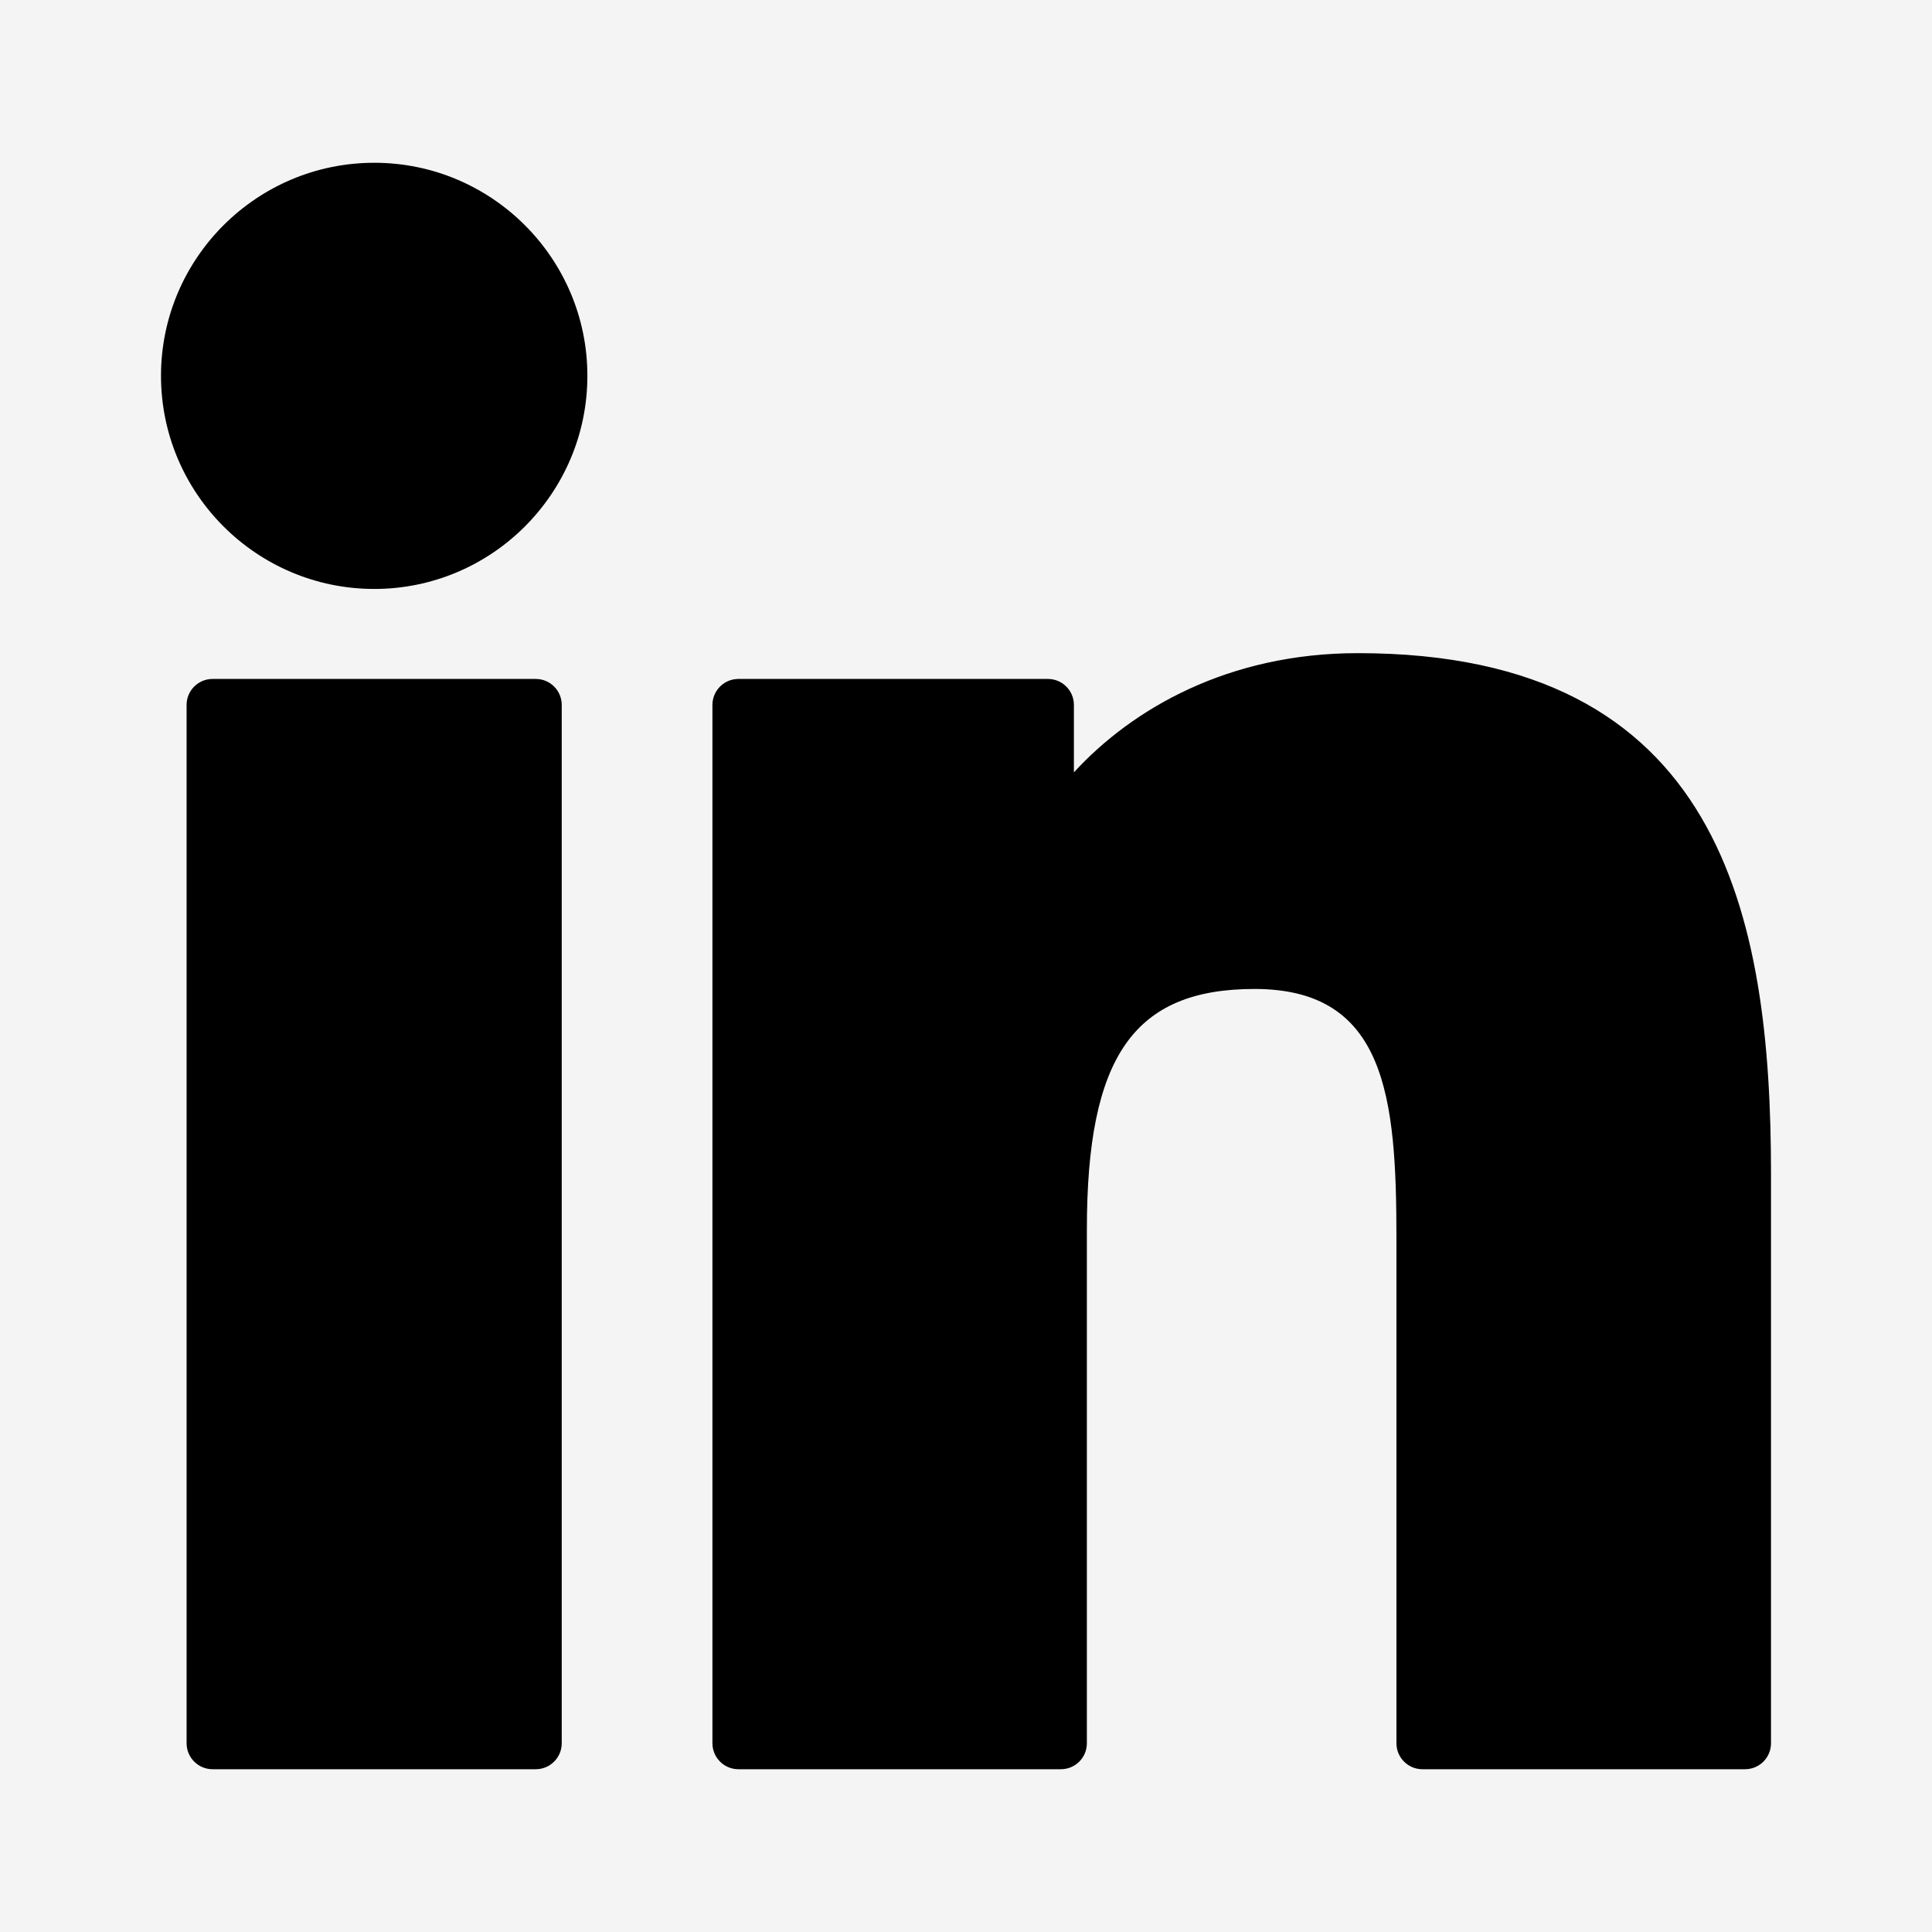
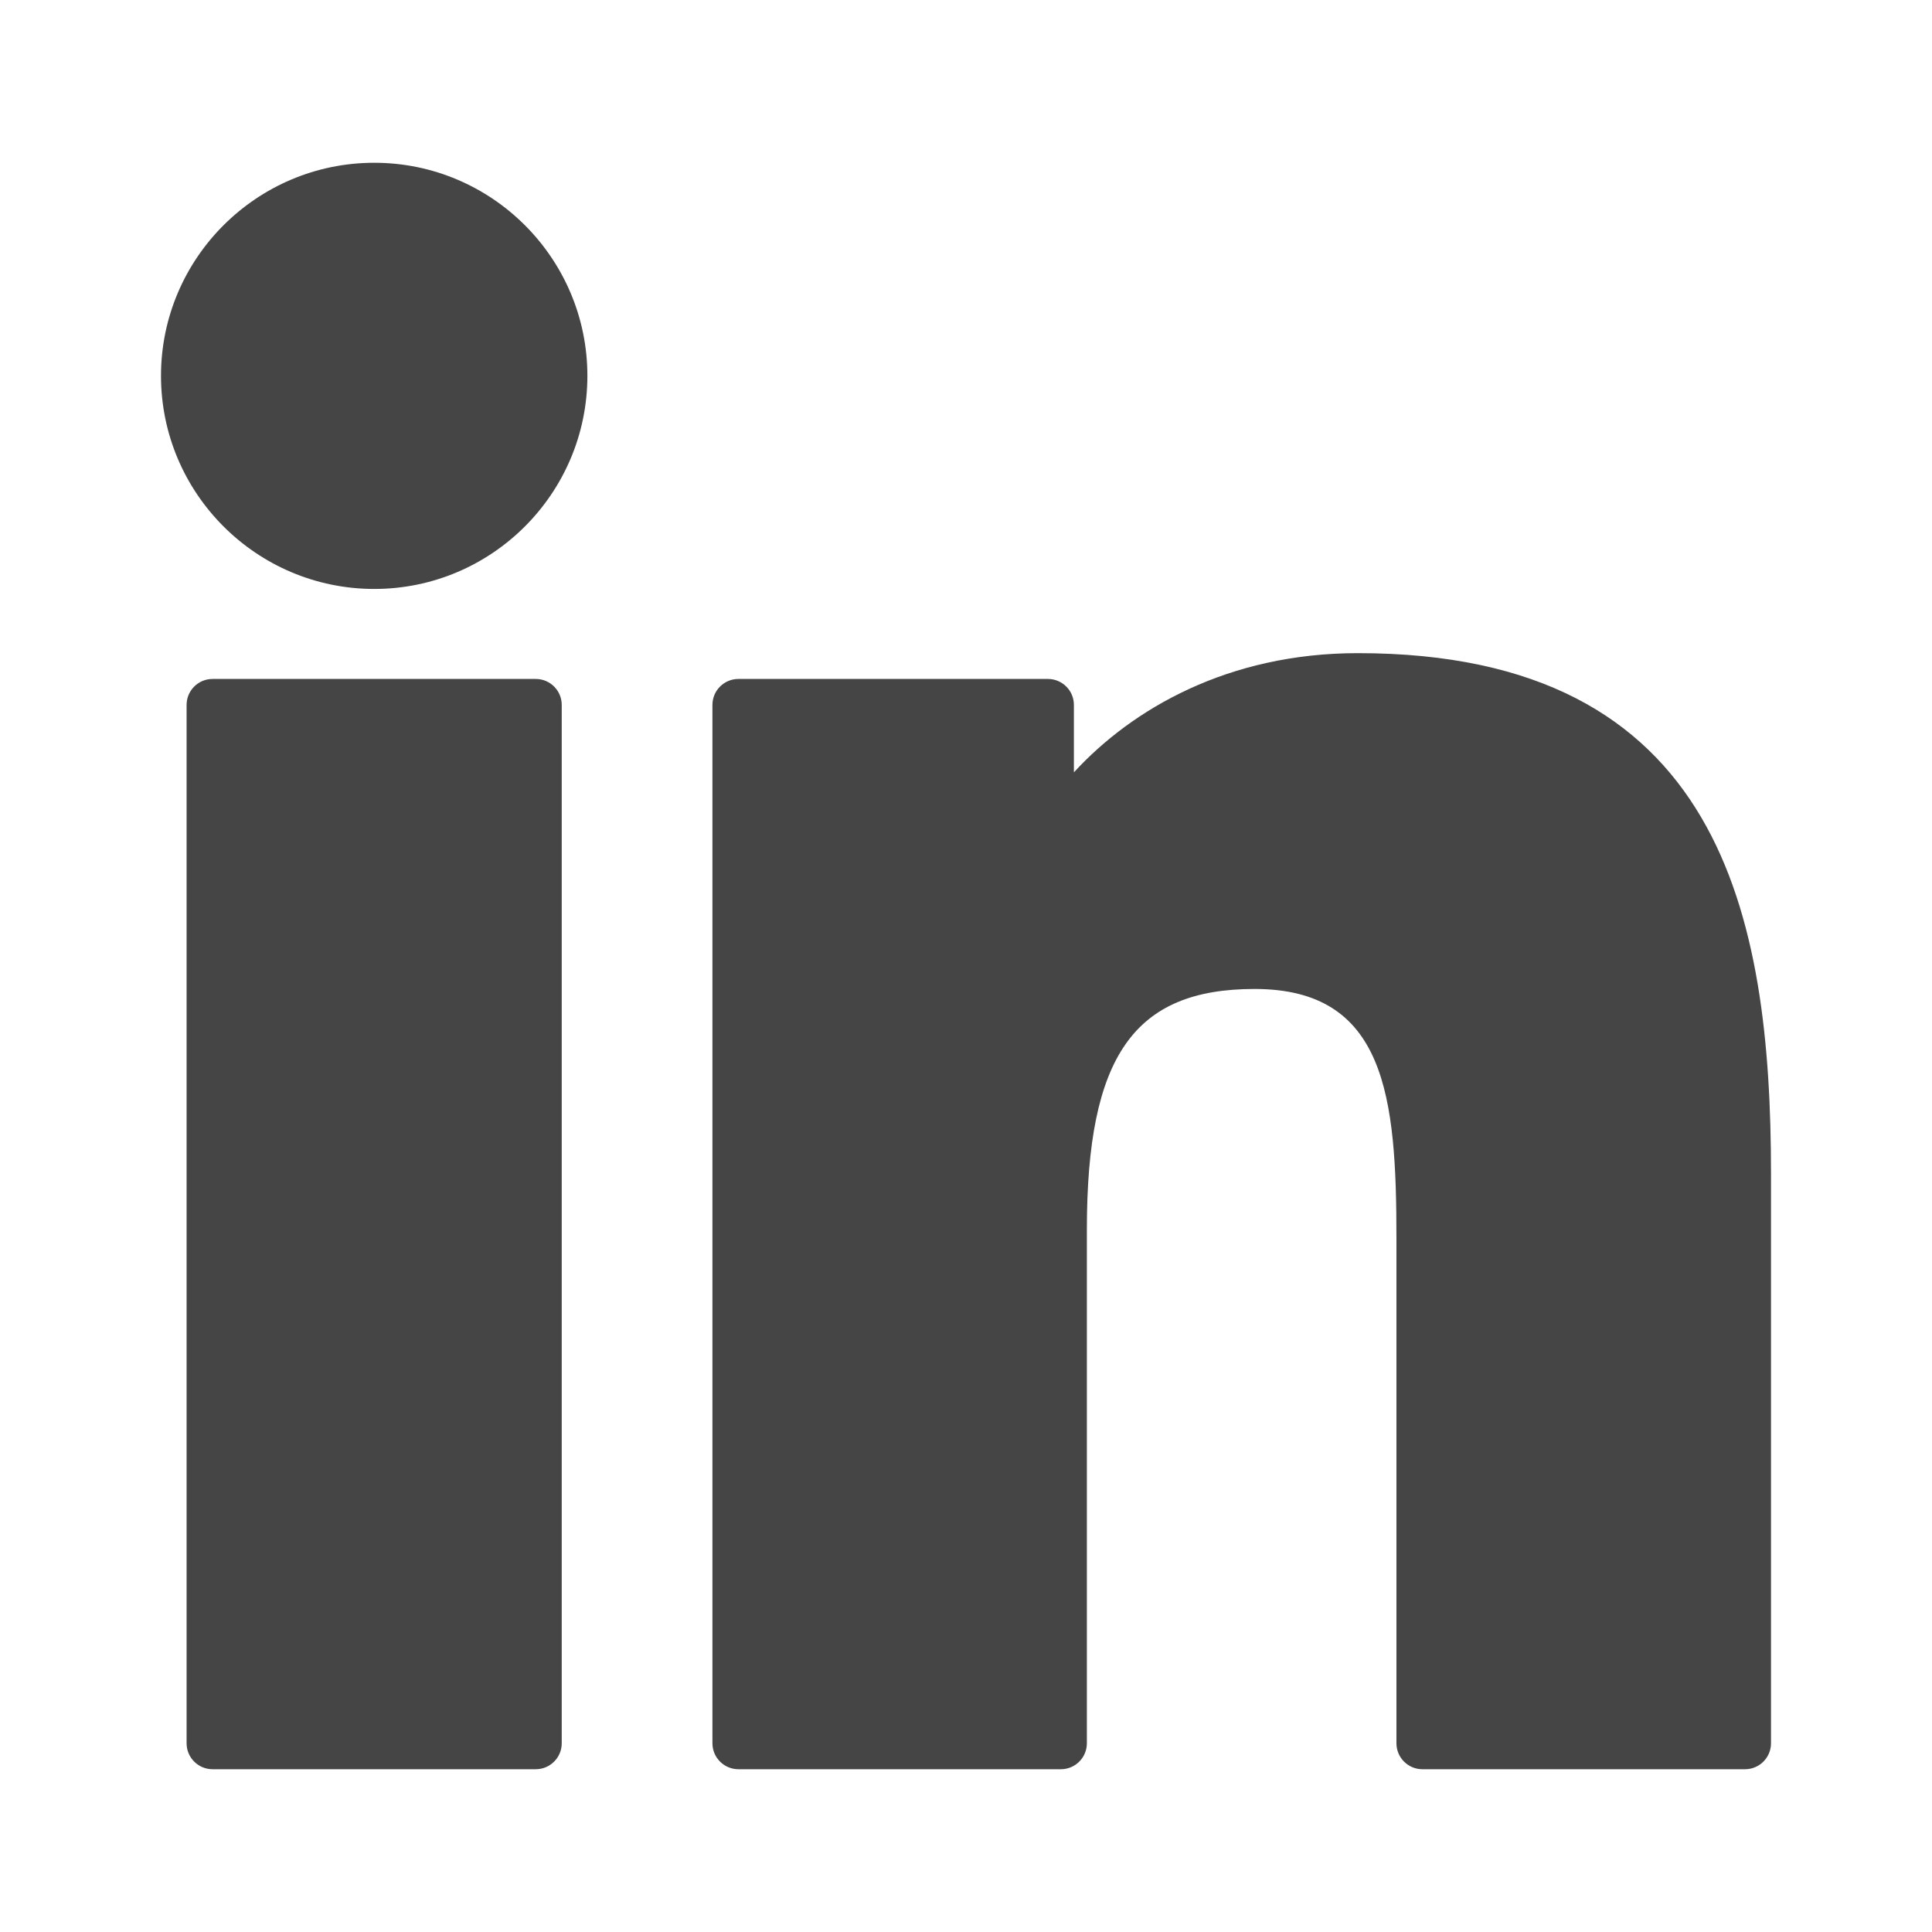
- <svg xmlns="http://www.w3.org/2000/svg" fill="#000000" height="172px" width="172px" version="1.1" id="Layer_1" viewBox="-31 -31 372.00 372.00" xml:space="preserve" stroke="#000000" stroke-width="0.003">
+ <svg xmlns="http://www.w3.org/2000/svg" fill="#454545" height="172px" width="172px" version="1.1" id="Layer_1" viewBox="-31 -31 372.00 372.00" xml:space="preserve" stroke="#000000" stroke-width="0.003">
  <g id="SVGRepo_bgCarrier" stroke-width="0">
-     <rect x="-31" y="-31" width="372.00" height="372.00" rx="0" fill="#f4f4f4" strokewidth="0" />
+     <rect x="-31" y="-31" width="372.00" height="372.00" rx="0" fill="none" strokewidth="0" />
  </g>
  <g id="SVGRepo_tracerCarrier" stroke-linecap="round" stroke-linejoin="round" />
  <g id="SVGRepo_iconCarrier">
    <g id="XMLID_801_">
      <path id="XMLID_802_" d="M72.16,99.73H9.927c-2.762,0-5,2.239-5,5v199.928c0,2.762,2.238,5,5,5H72.16c2.762,0,5-2.238,5-5V104.73 C77.16,101.969,74.922,99.73,72.16,99.73z" />
      <path id="XMLID_803_" d="M41.066,0.341C18.422,0.341,0,18.743,0,41.362C0,63.991,18.422,82.4,41.066,82.4 c22.626,0,41.033-18.41,41.033-41.038C82.1,18.743,63.692,0.341,41.066,0.341z" />
      <path id="XMLID_804_" d="M230.454,94.761c-24.995,0-43.472,10.745-54.679,22.954V104.73c0-2.761-2.238-5-5-5h-59.599 c-2.762,0-5,2.239-5,5v199.928c0,2.762,2.238,5,5,5h62.097c2.762,0,5-2.238,5-5v-98.918c0-33.333,9.054-46.319,32.29-46.319 c25.306,0,27.317,20.818,27.317,48.034v97.204c0,2.762,2.238,5,5,5H305c2.762,0,5-2.238,5-5V194.995 C310,145.43,300.549,94.761,230.454,94.761z" />
    </g>
  </g>
</svg>
